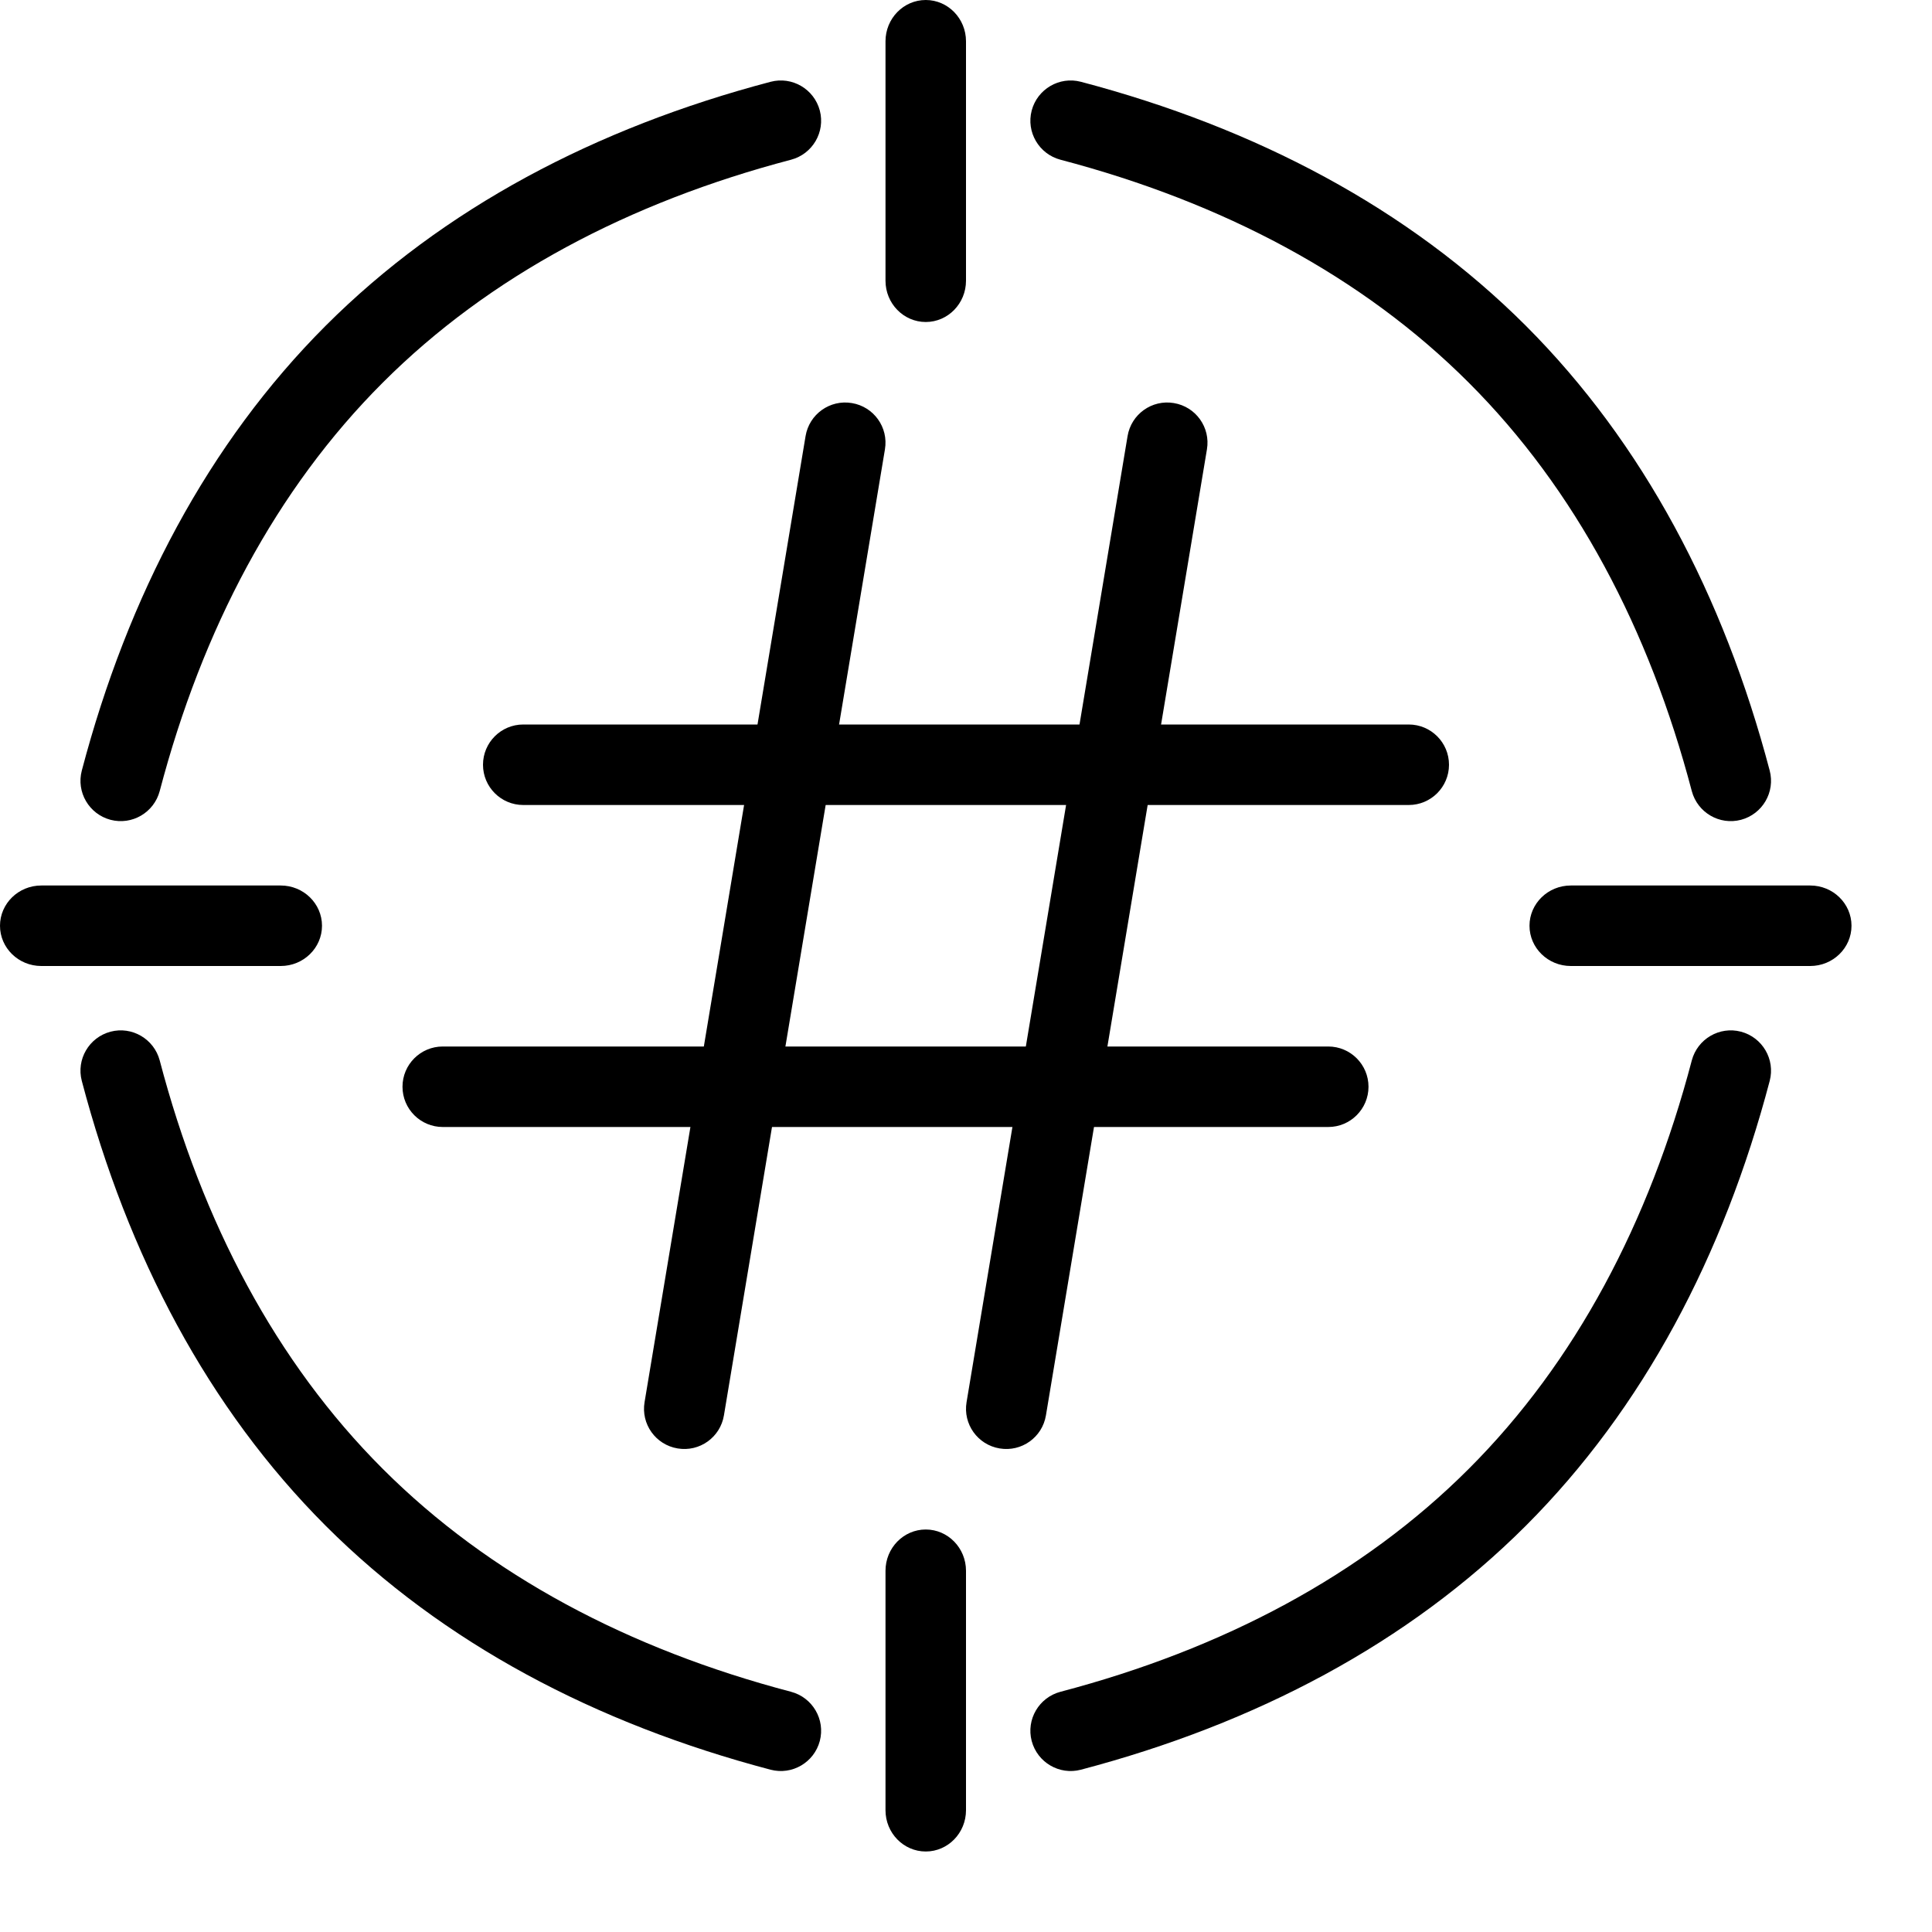
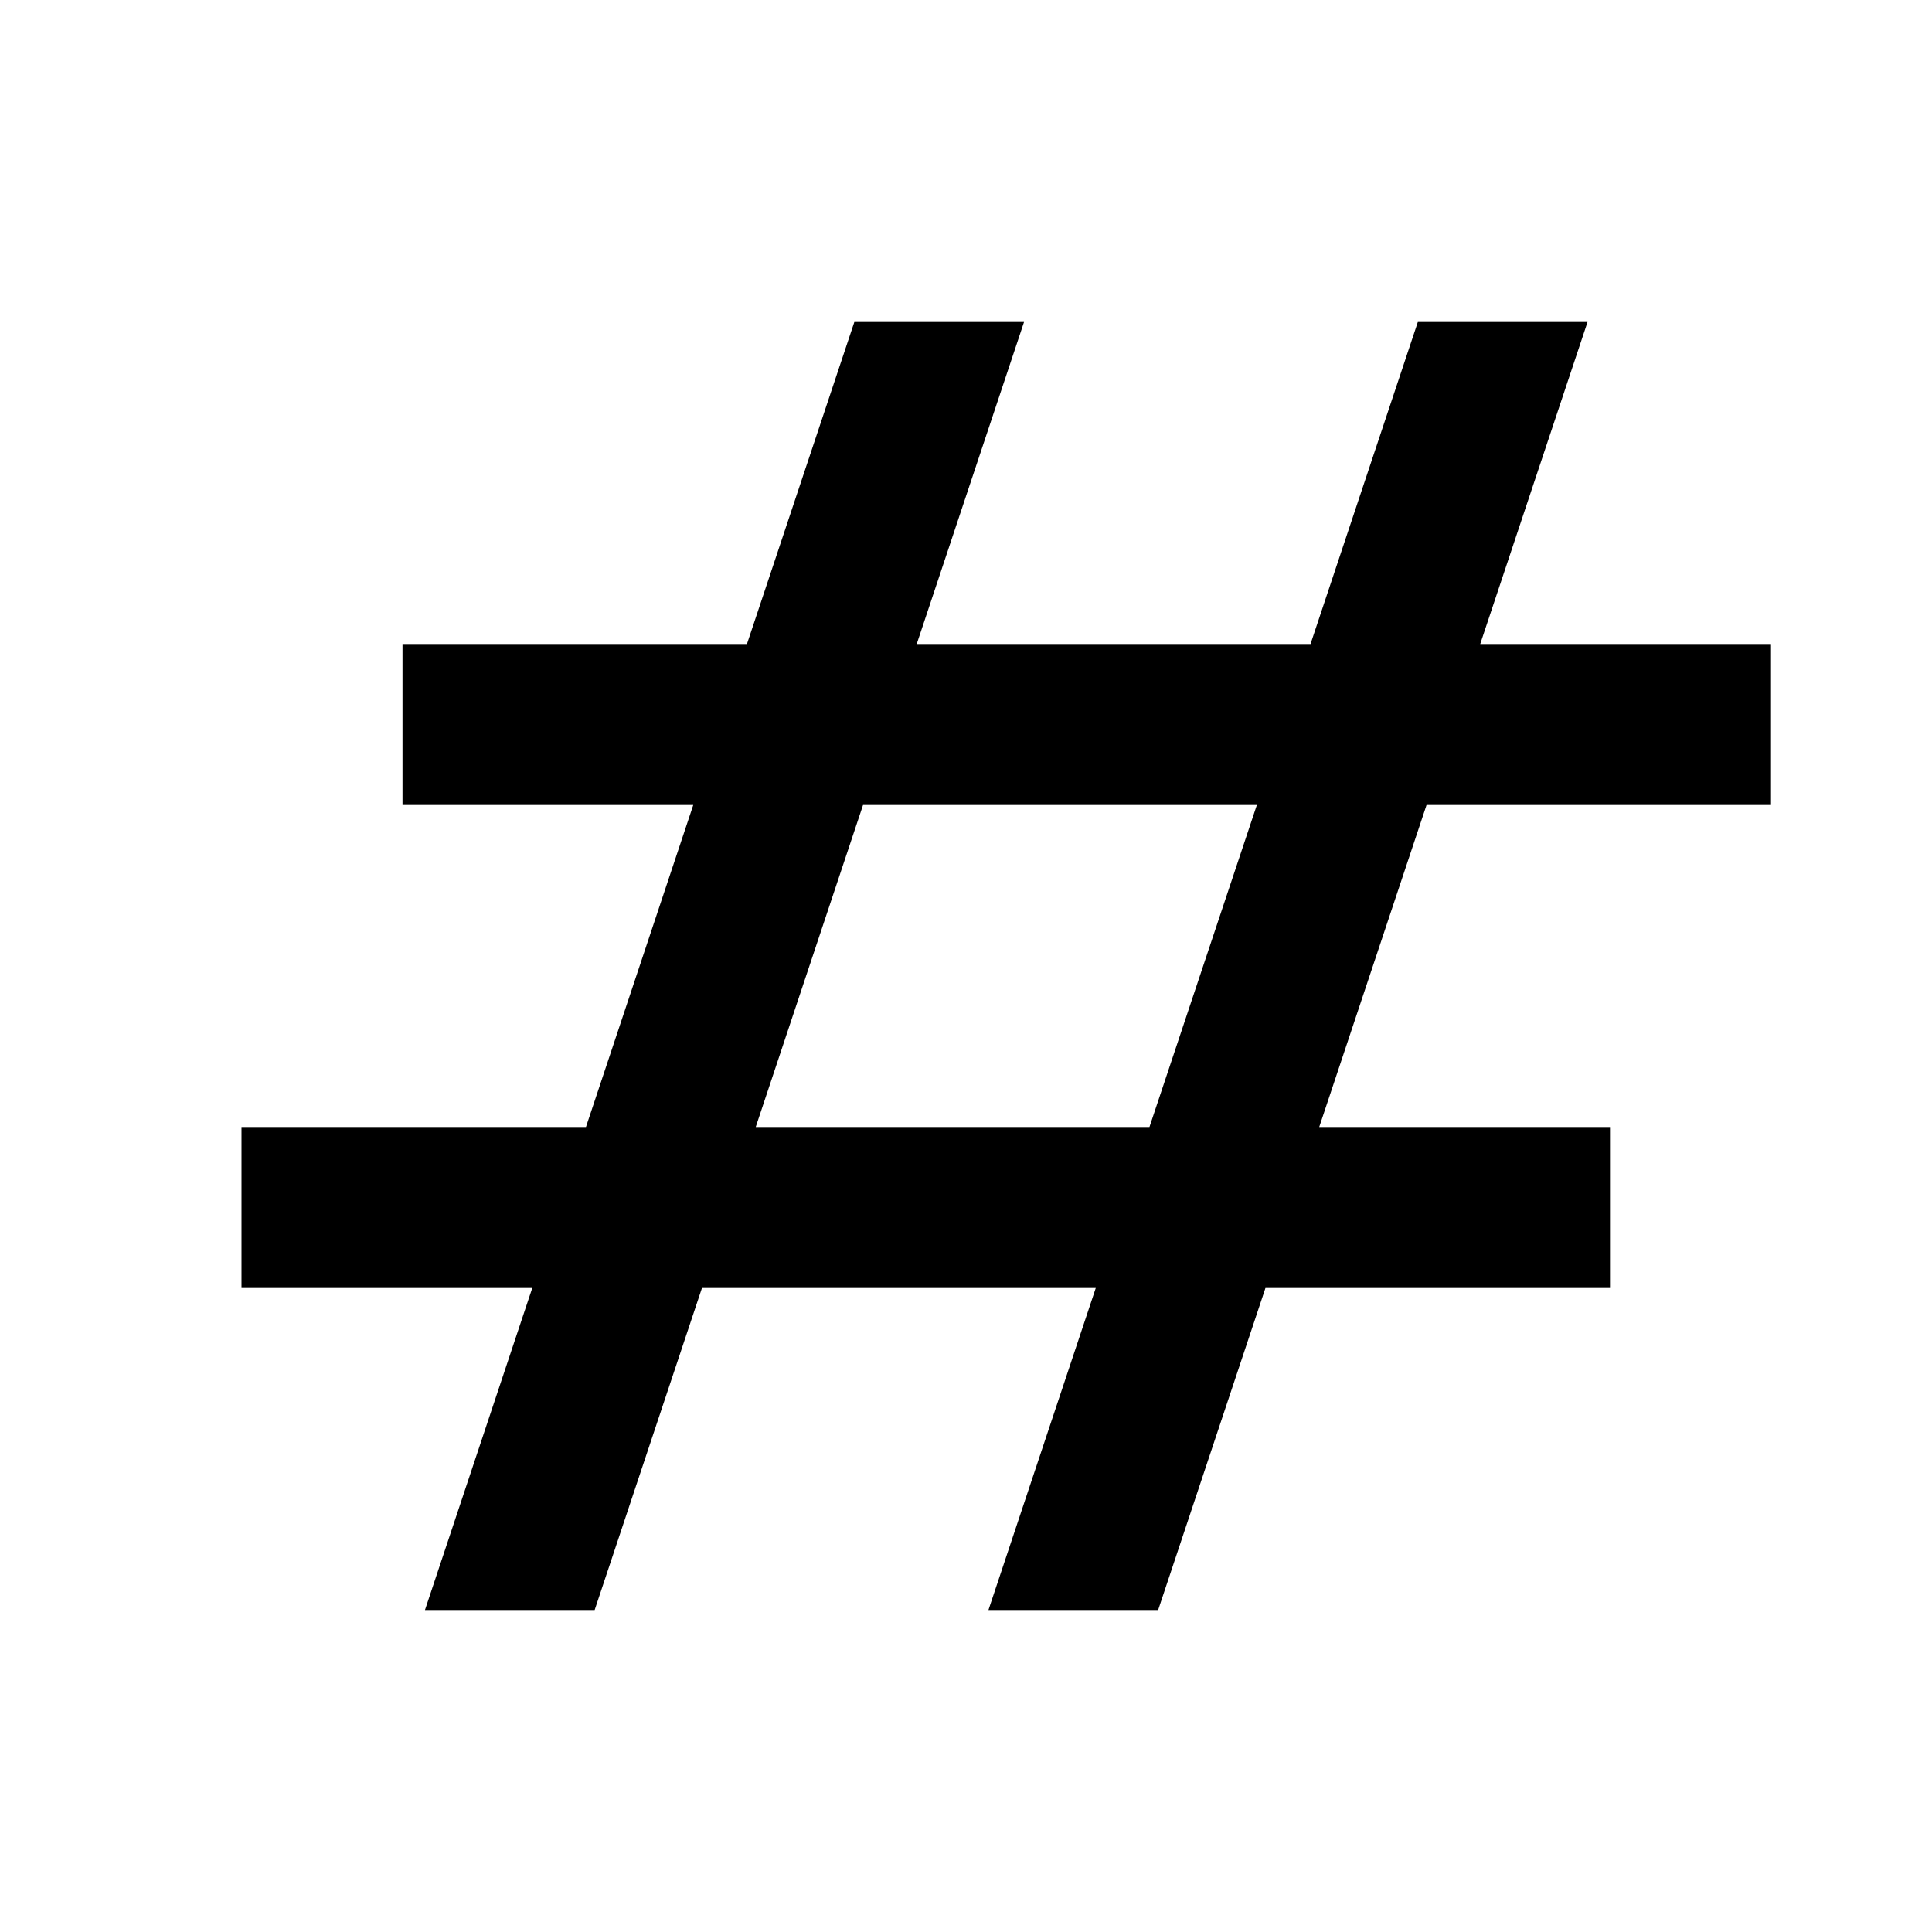
- <svg xmlns="http://www.w3.org/2000/svg" width="24px" height="24px" viewBox="21 5 24 24" version="1.1">
-   <g id="Woorank-Icon" stroke="none" stroke-width="1" fill-rule="evenodd" transform="translate(21, 5)">
-     <g id="woorank-serp-hash">
-       <g id="Woorank-Icon">
-         <g id="Group">
-           <path d="M9.573,1.016 C7.398,1.589 5.505,2.588 4.046,4.046 C2.588,5.505 1.589,7.398 1.016,9.573 C0.946,9.84 1.106,10.113 1.373,10.184 C1.64,10.254 1.913,10.094 1.984,9.827 C2.513,7.814 3.43,6.077 4.754,4.754 C6.077,3.43 7.814,2.513 9.827,1.984 C10.094,1.913 10.254,1.64 10.184,1.373 C10.113,1.106 9.84,0.946 9.573,1.016 Z M21.984,9.573 C21.411,7.398 20.412,5.505 18.954,4.046 C17.495,2.588 15.602,1.589 13.427,1.016 C13.16,0.946 12.887,1.106 12.816,1.373 C12.746,1.64 12.906,1.913 13.173,1.984 C15.186,2.513 16.923,3.43 18.246,4.754 C19.57,6.077 20.487,7.814 21.016,9.827 C21.087,10.094 21.36,10.254 21.627,10.184 C21.894,10.113 22.054,9.84 21.984,9.573 Z M1.016,13.427 C1.589,15.602 2.588,17.495 4.046,18.954 C5.505,20.412 7.398,21.411 9.573,21.984 C9.84,22.054 10.113,21.894 10.184,21.627 C10.254,21.36 10.094,21.087 9.827,21.016 C7.814,20.487 6.077,19.57 4.754,18.246 C3.43,16.923 2.513,15.186 1.984,13.173 C1.913,12.906 1.64,12.746 1.373,12.816 C1.106,12.887 0.946,13.16 1.016,13.427 Z M13.427,21.984 C15.602,21.411 17.495,20.412 18.954,18.954 C20.412,17.495 21.411,15.602 21.984,13.427 C22.054,13.16 21.894,12.887 21.627,12.816 C21.36,12.746 21.087,12.906 21.016,13.173 C20.487,15.186 19.57,16.923 18.246,18.246 C16.923,19.57 15.186,20.487 13.173,21.016 C12.906,21.087 12.746,21.36 12.816,21.627 C12.887,21.894 13.16,22.054 13.427,21.984 Z M22.487,11 L19.513,11 C19.23,11 19,11.224 19,11.5 C19,11.776 19.23,12 19.513,12 L22.487,12 C22.77,12 23,11.776 23,11.5 C23,11.224 22.77,11 22.487,11 Z M12,22.487 L12,19.513 C12,19.23 11.776,19 11.5,19 C11.224,19 11,19.23 11,19.513 L11,22.487 C11,22.77 11.224,23 11.5,23 C11.776,23 12,22.77 12,22.487 Z M11,0.513 L11,3.487 C11,3.77 11.224,4 11.5,4 C11.776,4 12,3.77 12,3.487 L12,0.513 C12,0.23 11.776,0 11.5,0 C11.224,0 11,0.23 11,0.513 Z M0.513,12 L3.487,12 C3.77,12 4,11.776 4,11.5 C4,11.224 3.77,11 3.487,11 L0.513,11 C0.23,11 0,11.224 0,11.5 C0,11.776 0.23,12 0.513,12 Z" />
-         </g>
-       </g>
-     </g>
-     <path d="M8.993,17.582 L10.993,5.582 C11.039,5.31 10.855,5.052 10.582,5.007 C10.31,4.961 10.052,5.145 10.007,5.418 L8.007,17.418 C7.961,17.69 8.145,17.948 8.418,17.993 C8.69,18.039 8.948,17.855 8.993,17.582 Z" />
-     <path d="M12.993,17.582 L14.993,5.582 C15.039,5.31 14.855,5.052 14.582,5.007 C14.31,4.961 14.052,5.145 14.007,5.418 L12.007,17.418 C11.961,17.69 12.145,17.948 12.418,17.993 C12.69,18.039 12.948,17.855 12.993,17.582 Z" />
-     <path d="M6.5,10 L17.5,10 C17.776,10 18,9.776 18,9.5 C18,9.224 17.776,9 17.5,9 L6.5,9 C6.224,9 6,9.224 6,9.5 C6,9.776 6.224,10 6.5,10 Z" />
-     <path d="M5.5,14 L16.5,14 C16.776,14 17,13.776 17,13.5 C17,13.224 16.776,13 16.5,13 L5.5,13 C5.224,13 5,13.224 5,13.5 C5,13.776 5.224,14 5.5,14 Z" />
-   </g>
+ <svg xmlns="http://www.w3.org/2000/svg" width="24" height="24">
+   <path fill-rule="evenodd" d="M19.721 4h-2.108L16.28 8h-4.892l1.333-4h-2.108L9.279 8H5v2h3.612l-1.333 4H3v2h3.612l-1.333 4h2.108l1.333-4h4.892l-1.333 4h2.108l1.333-4H20v-2h-3.612l1.333-4H22V8h-3.612l1.333-4zm-5.442 10H9.388l1.333-4h4.892l-1.334 4z" />
</svg>
